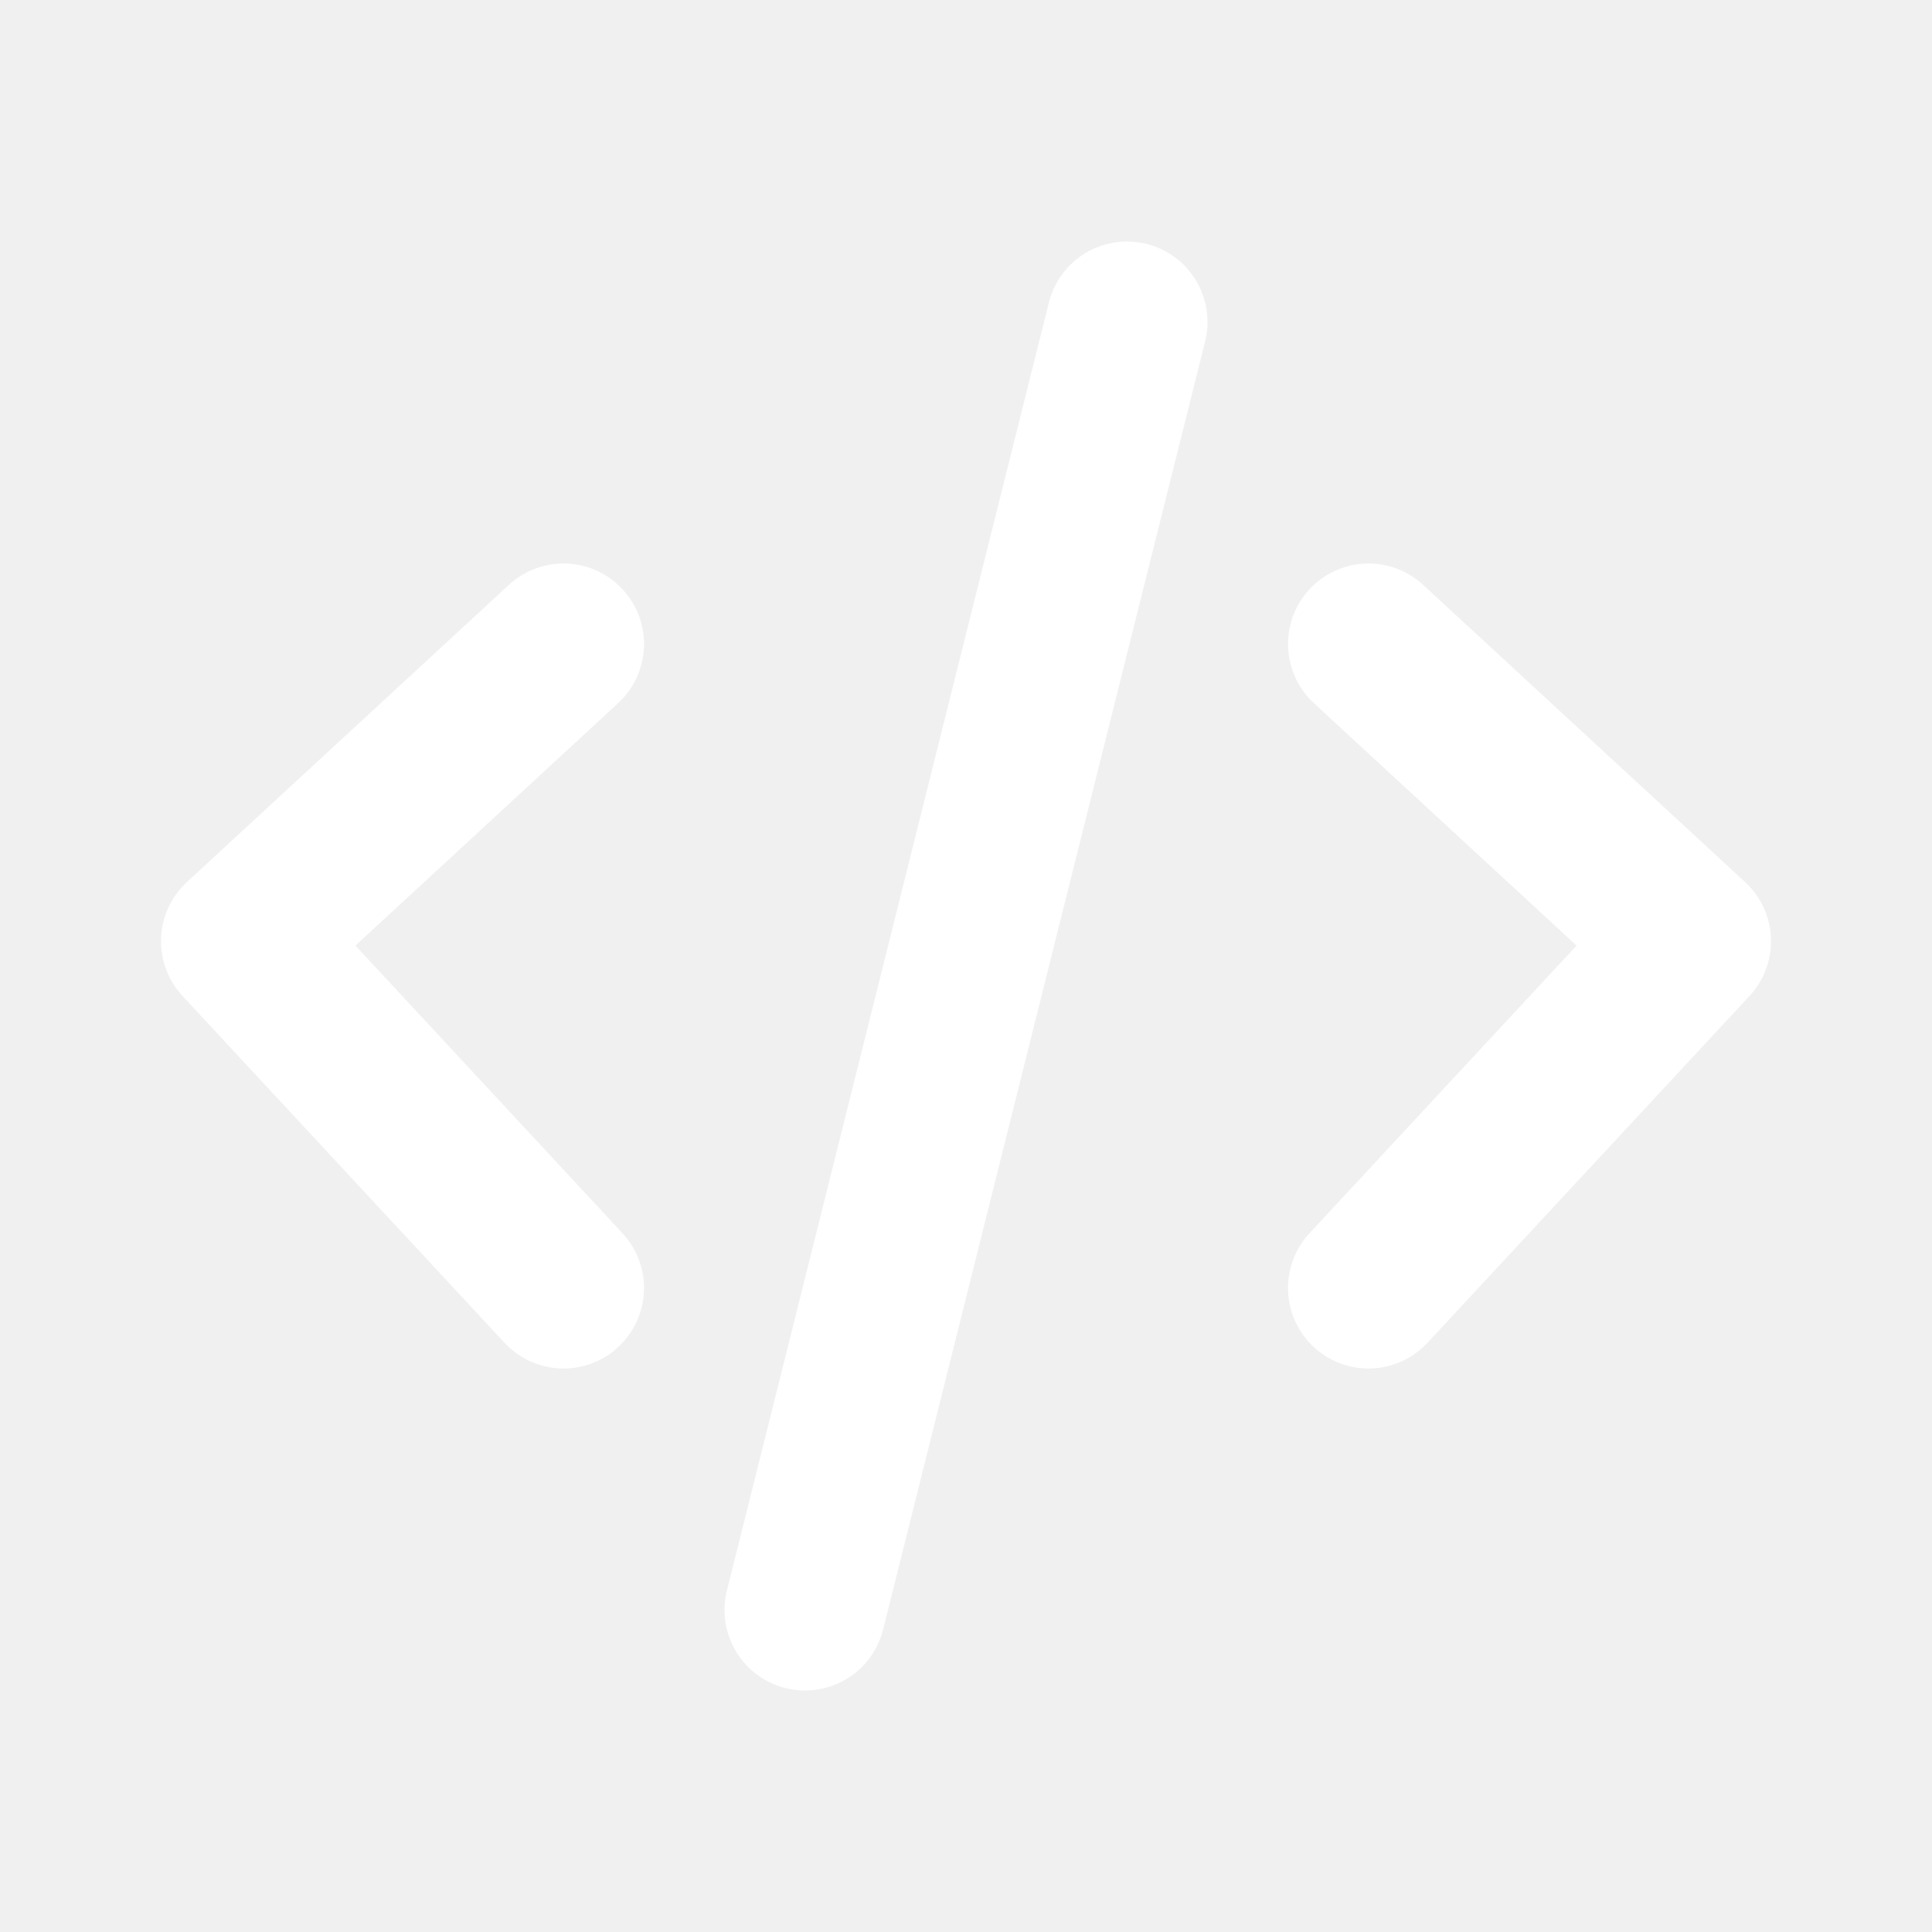
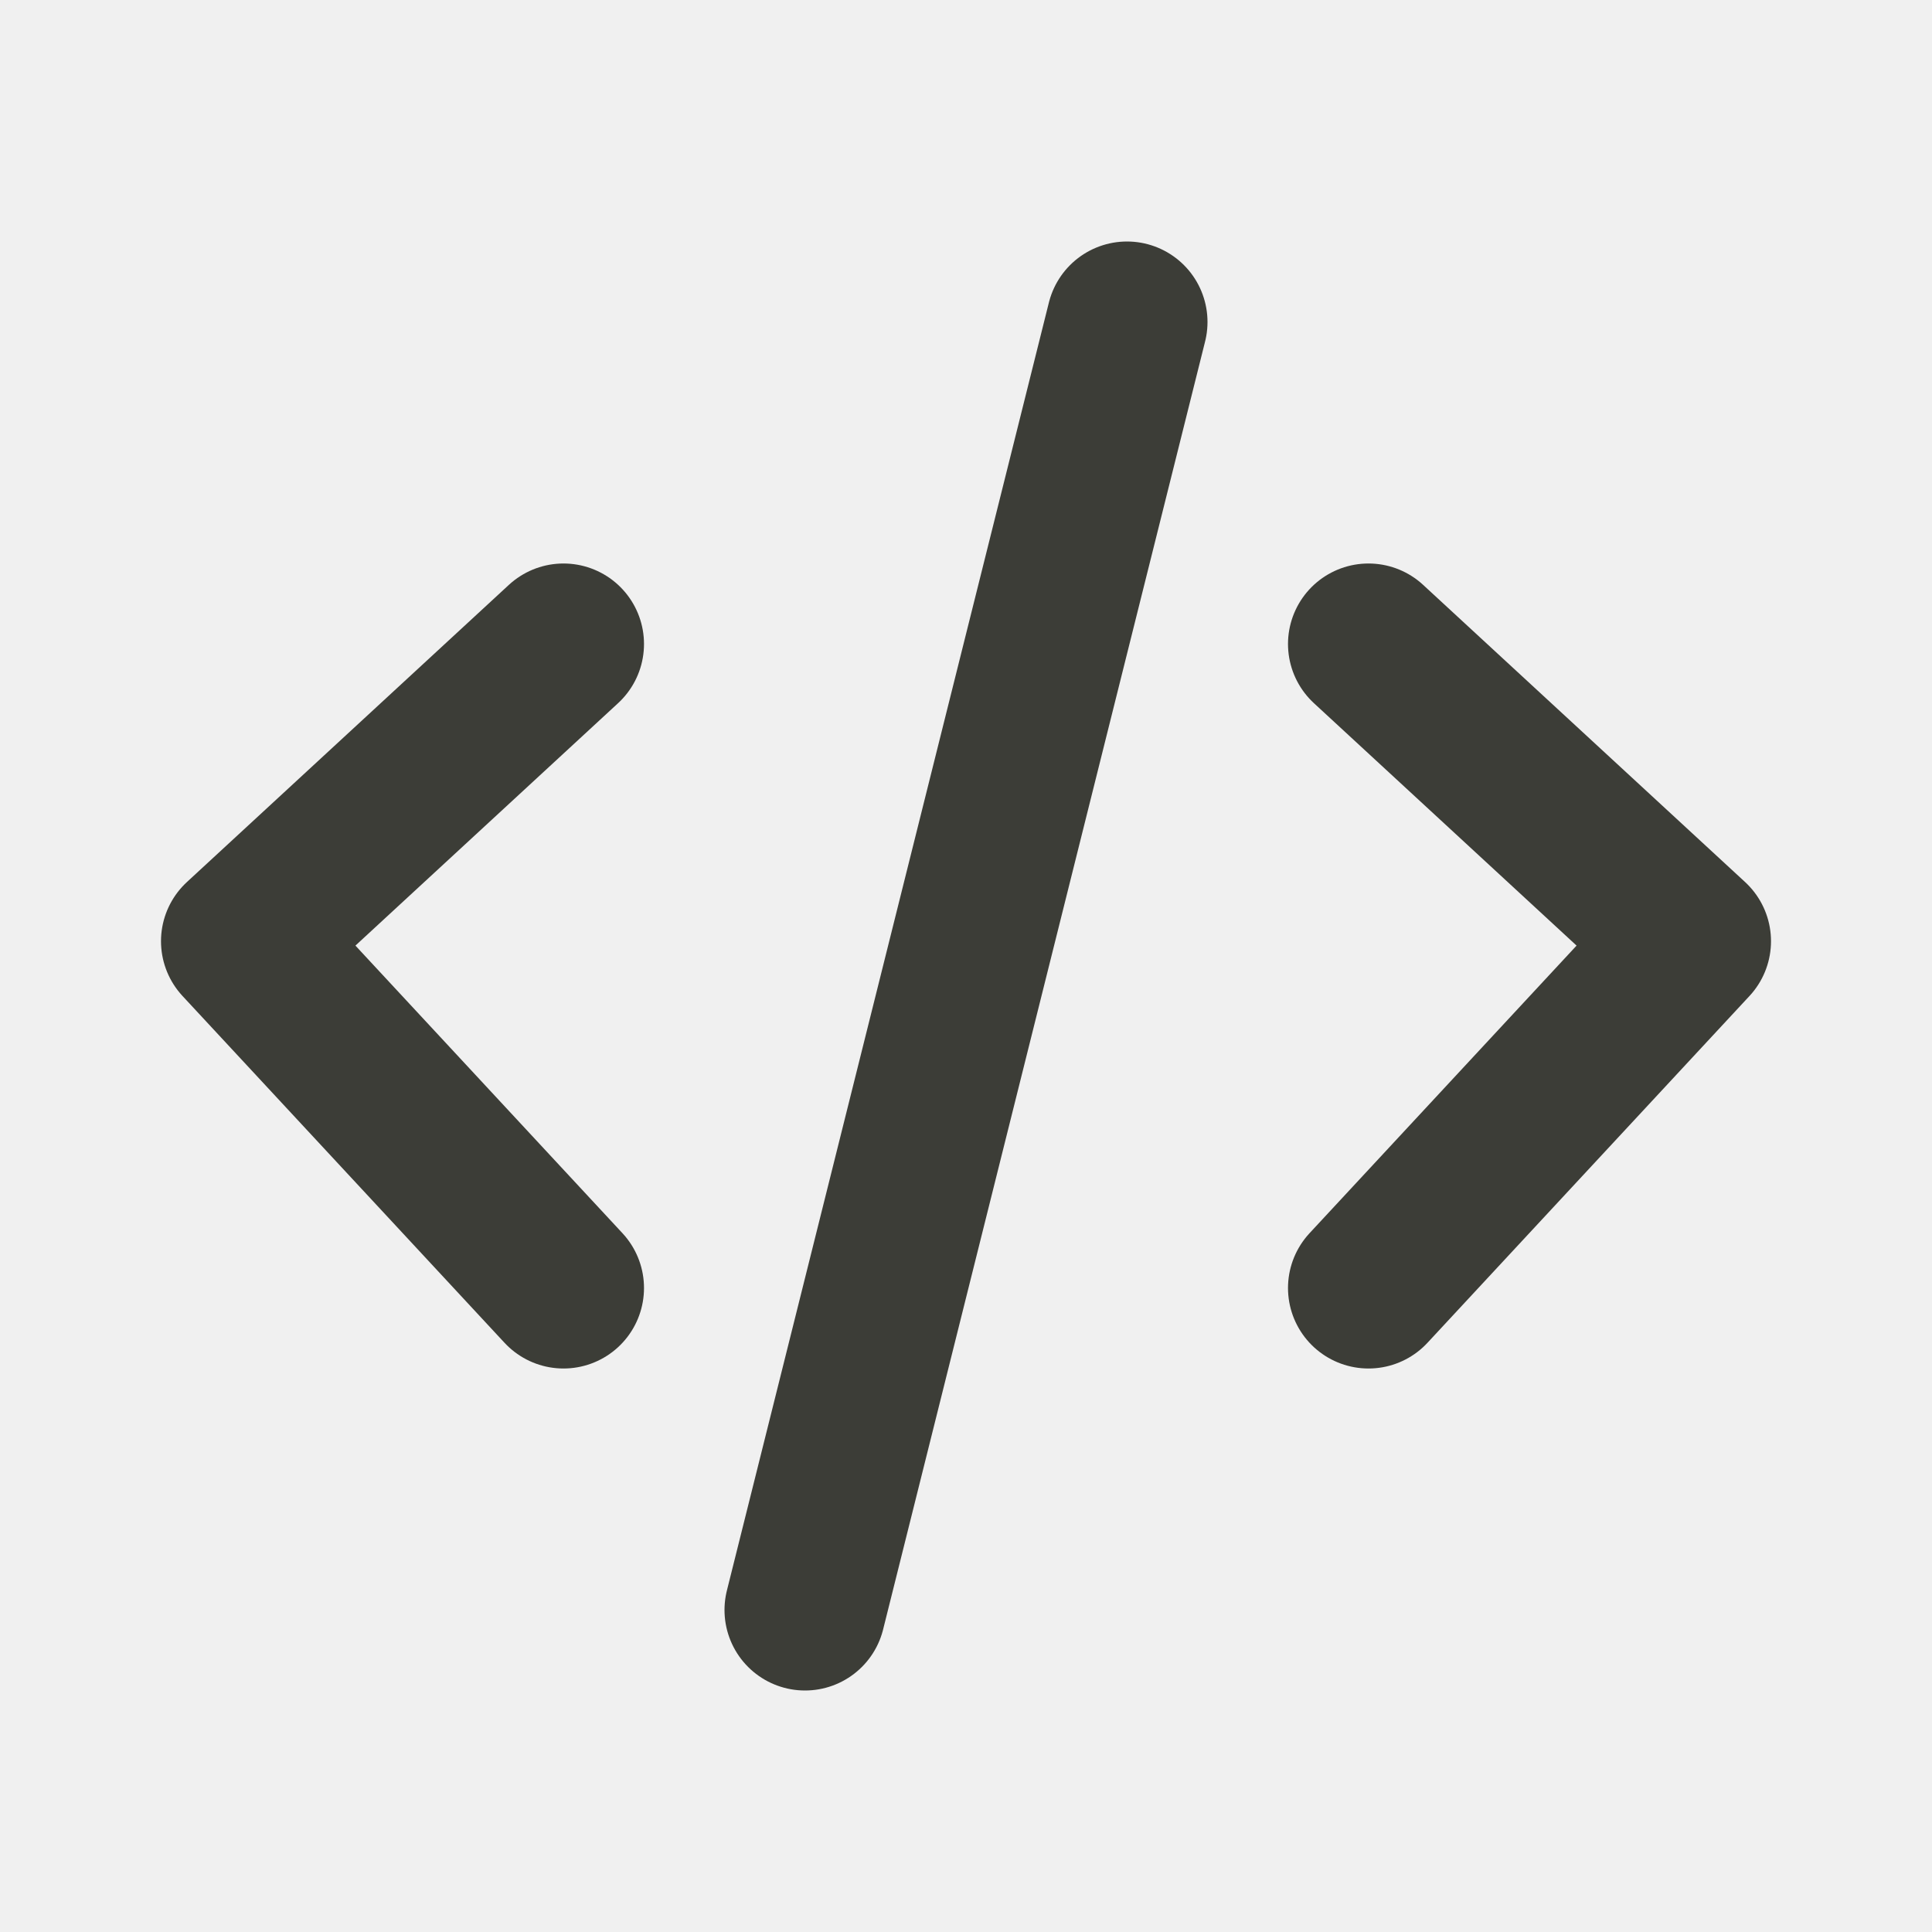
- <svg xmlns="http://www.w3.org/2000/svg" width="800px" height="800px" viewBox="0 0 24.00 24.00" fill="none" stroke="#ffffff">
+ <svg xmlns="http://www.w3.org/2000/svg" width="800px" height="800px" viewBox="0 0 24.00 24.00" fill="none" stroke="#3C3D37">
  <g id="SVGRepo_bgCarrier" stroke-width="0" />
  <g id="SVGRepo_tracerCarrier" stroke-linecap="round" stroke-linejoin="round" />
  <g id="SVGRepo_iconCarrier">
-     <path d="M7 8L3 11.692L7 16M17 8L21 11.692L17 16M14 4L10 20" stroke="#ffffff" stroke-width="2" stroke-linecap="round" stroke-linejoin="round" />
+     <path d="M7 8L3 11.692L7 16M17 8L21 11.692L17 16M14 4L10 20" stroke="#3C3D37" stroke-width="2" stroke-linecap="round" stroke-linejoin="round" />
  </g>
</svg>
